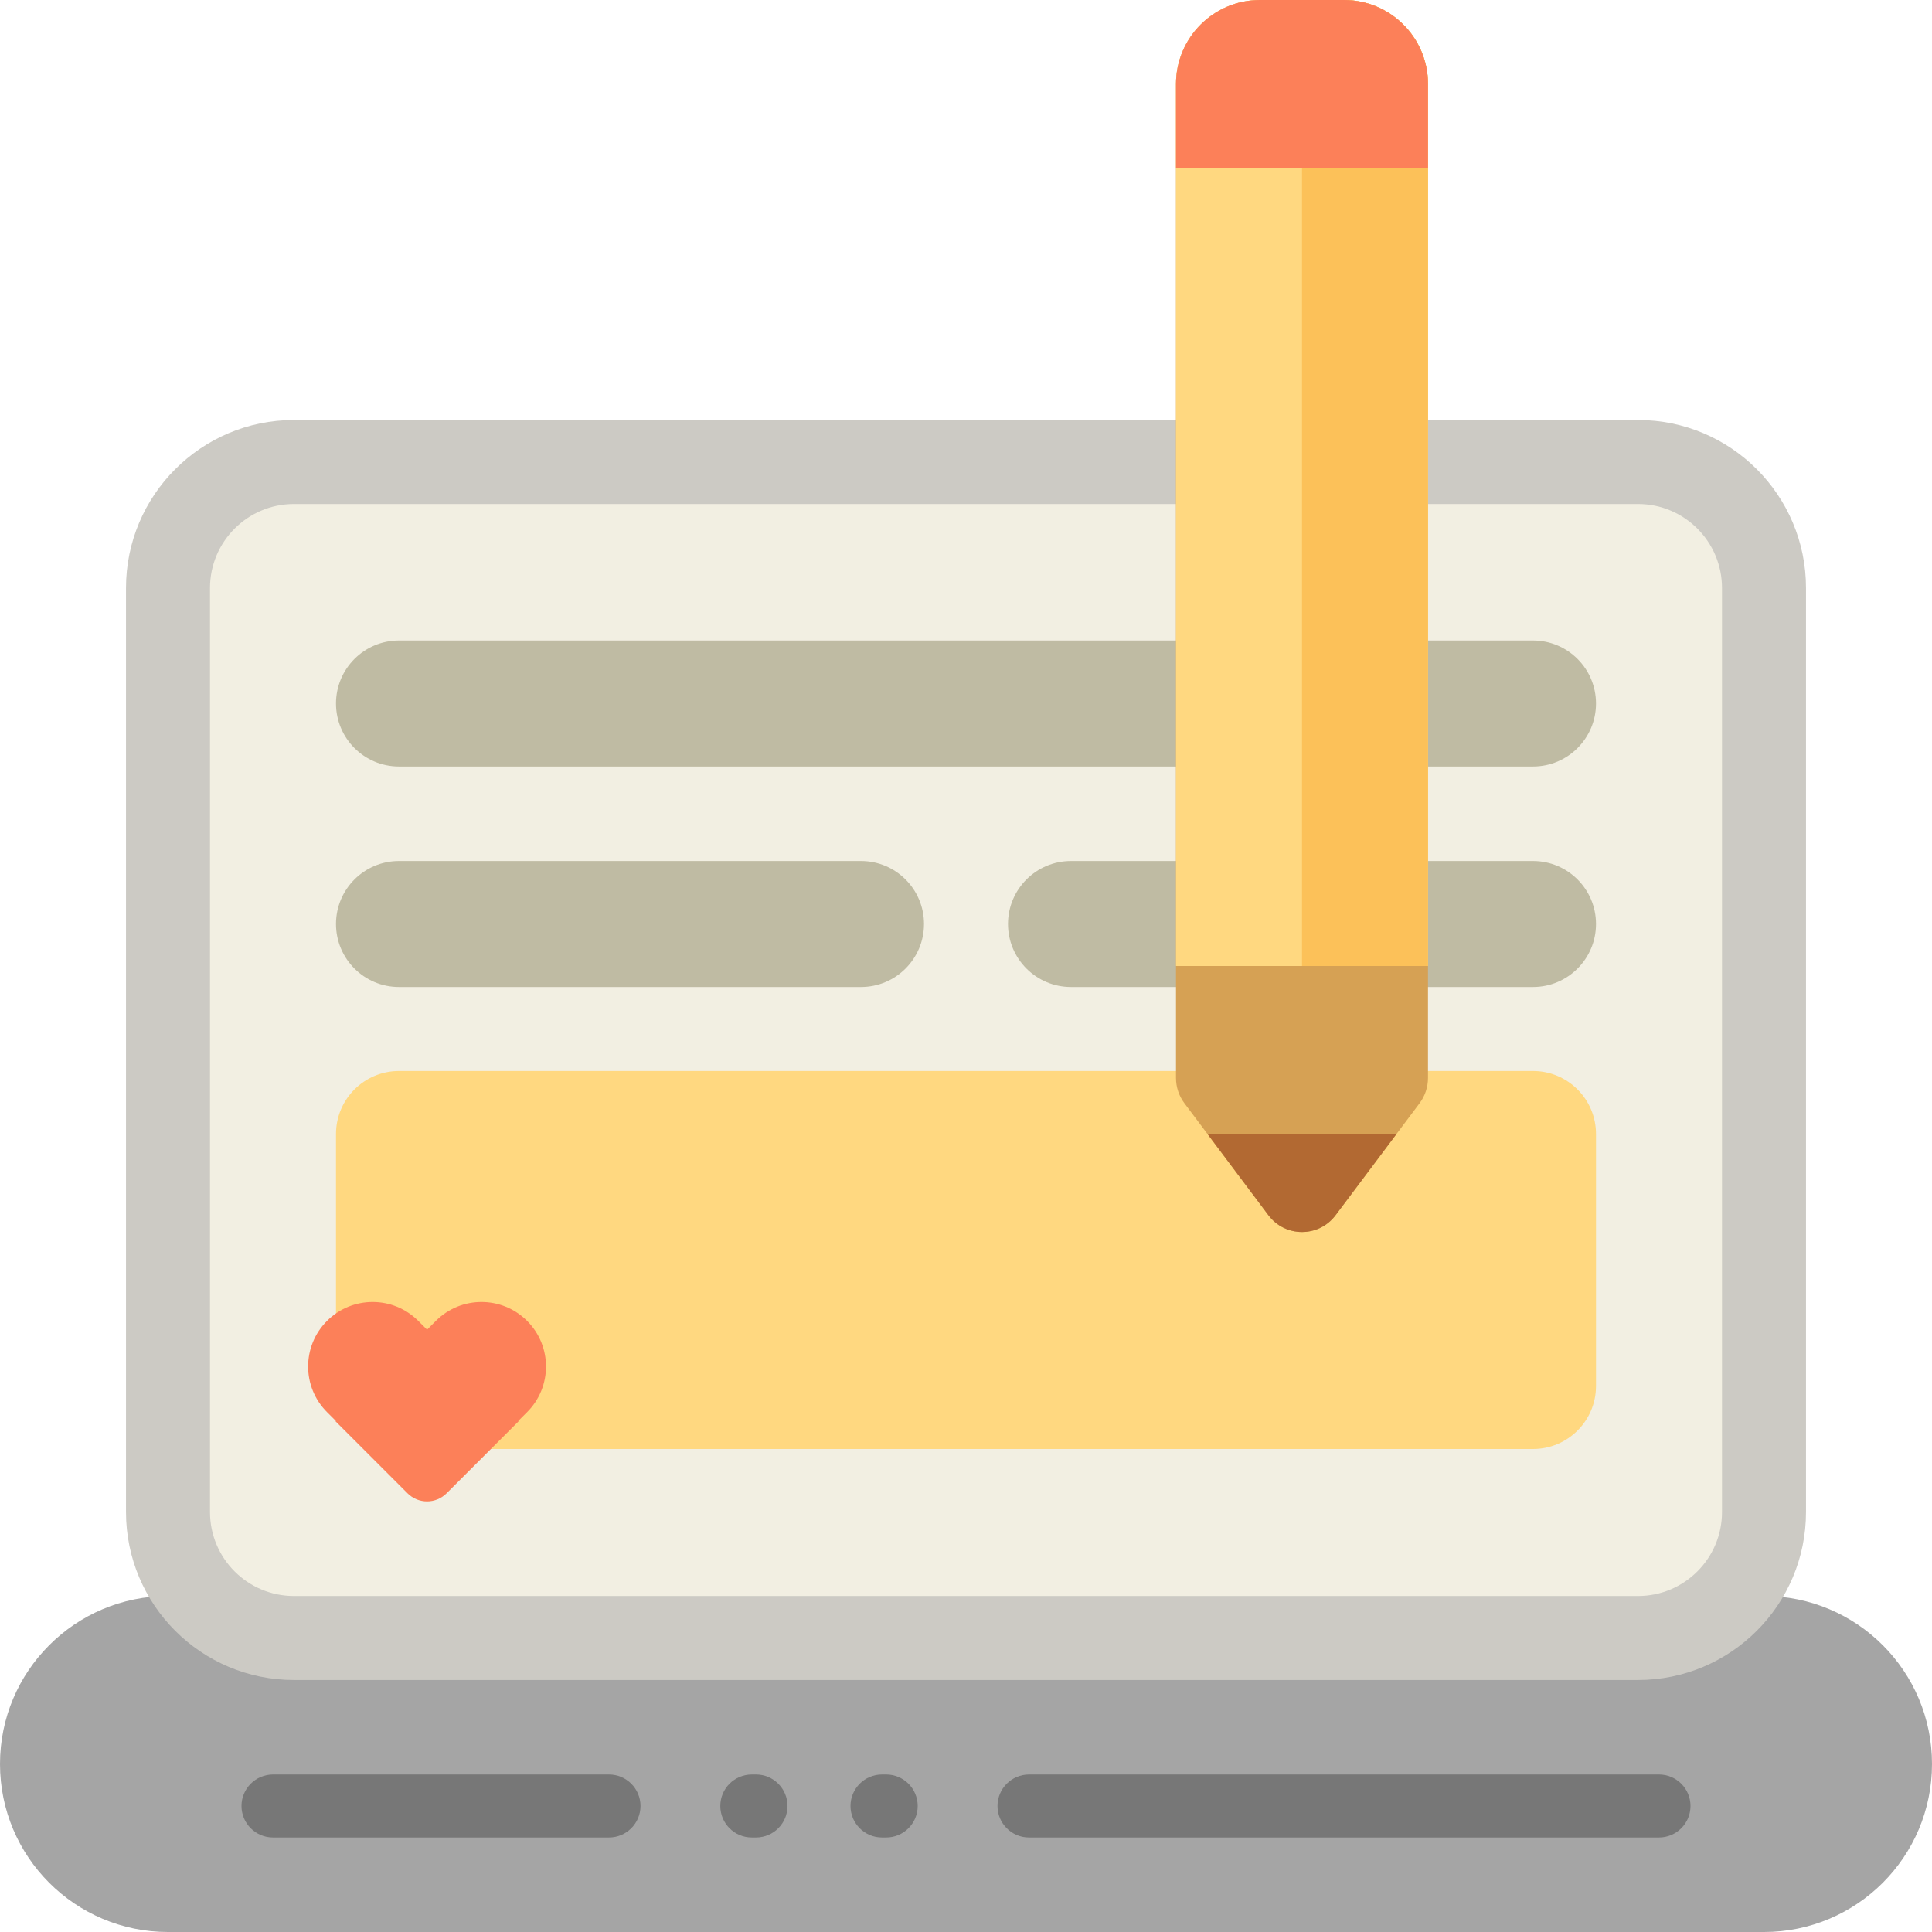
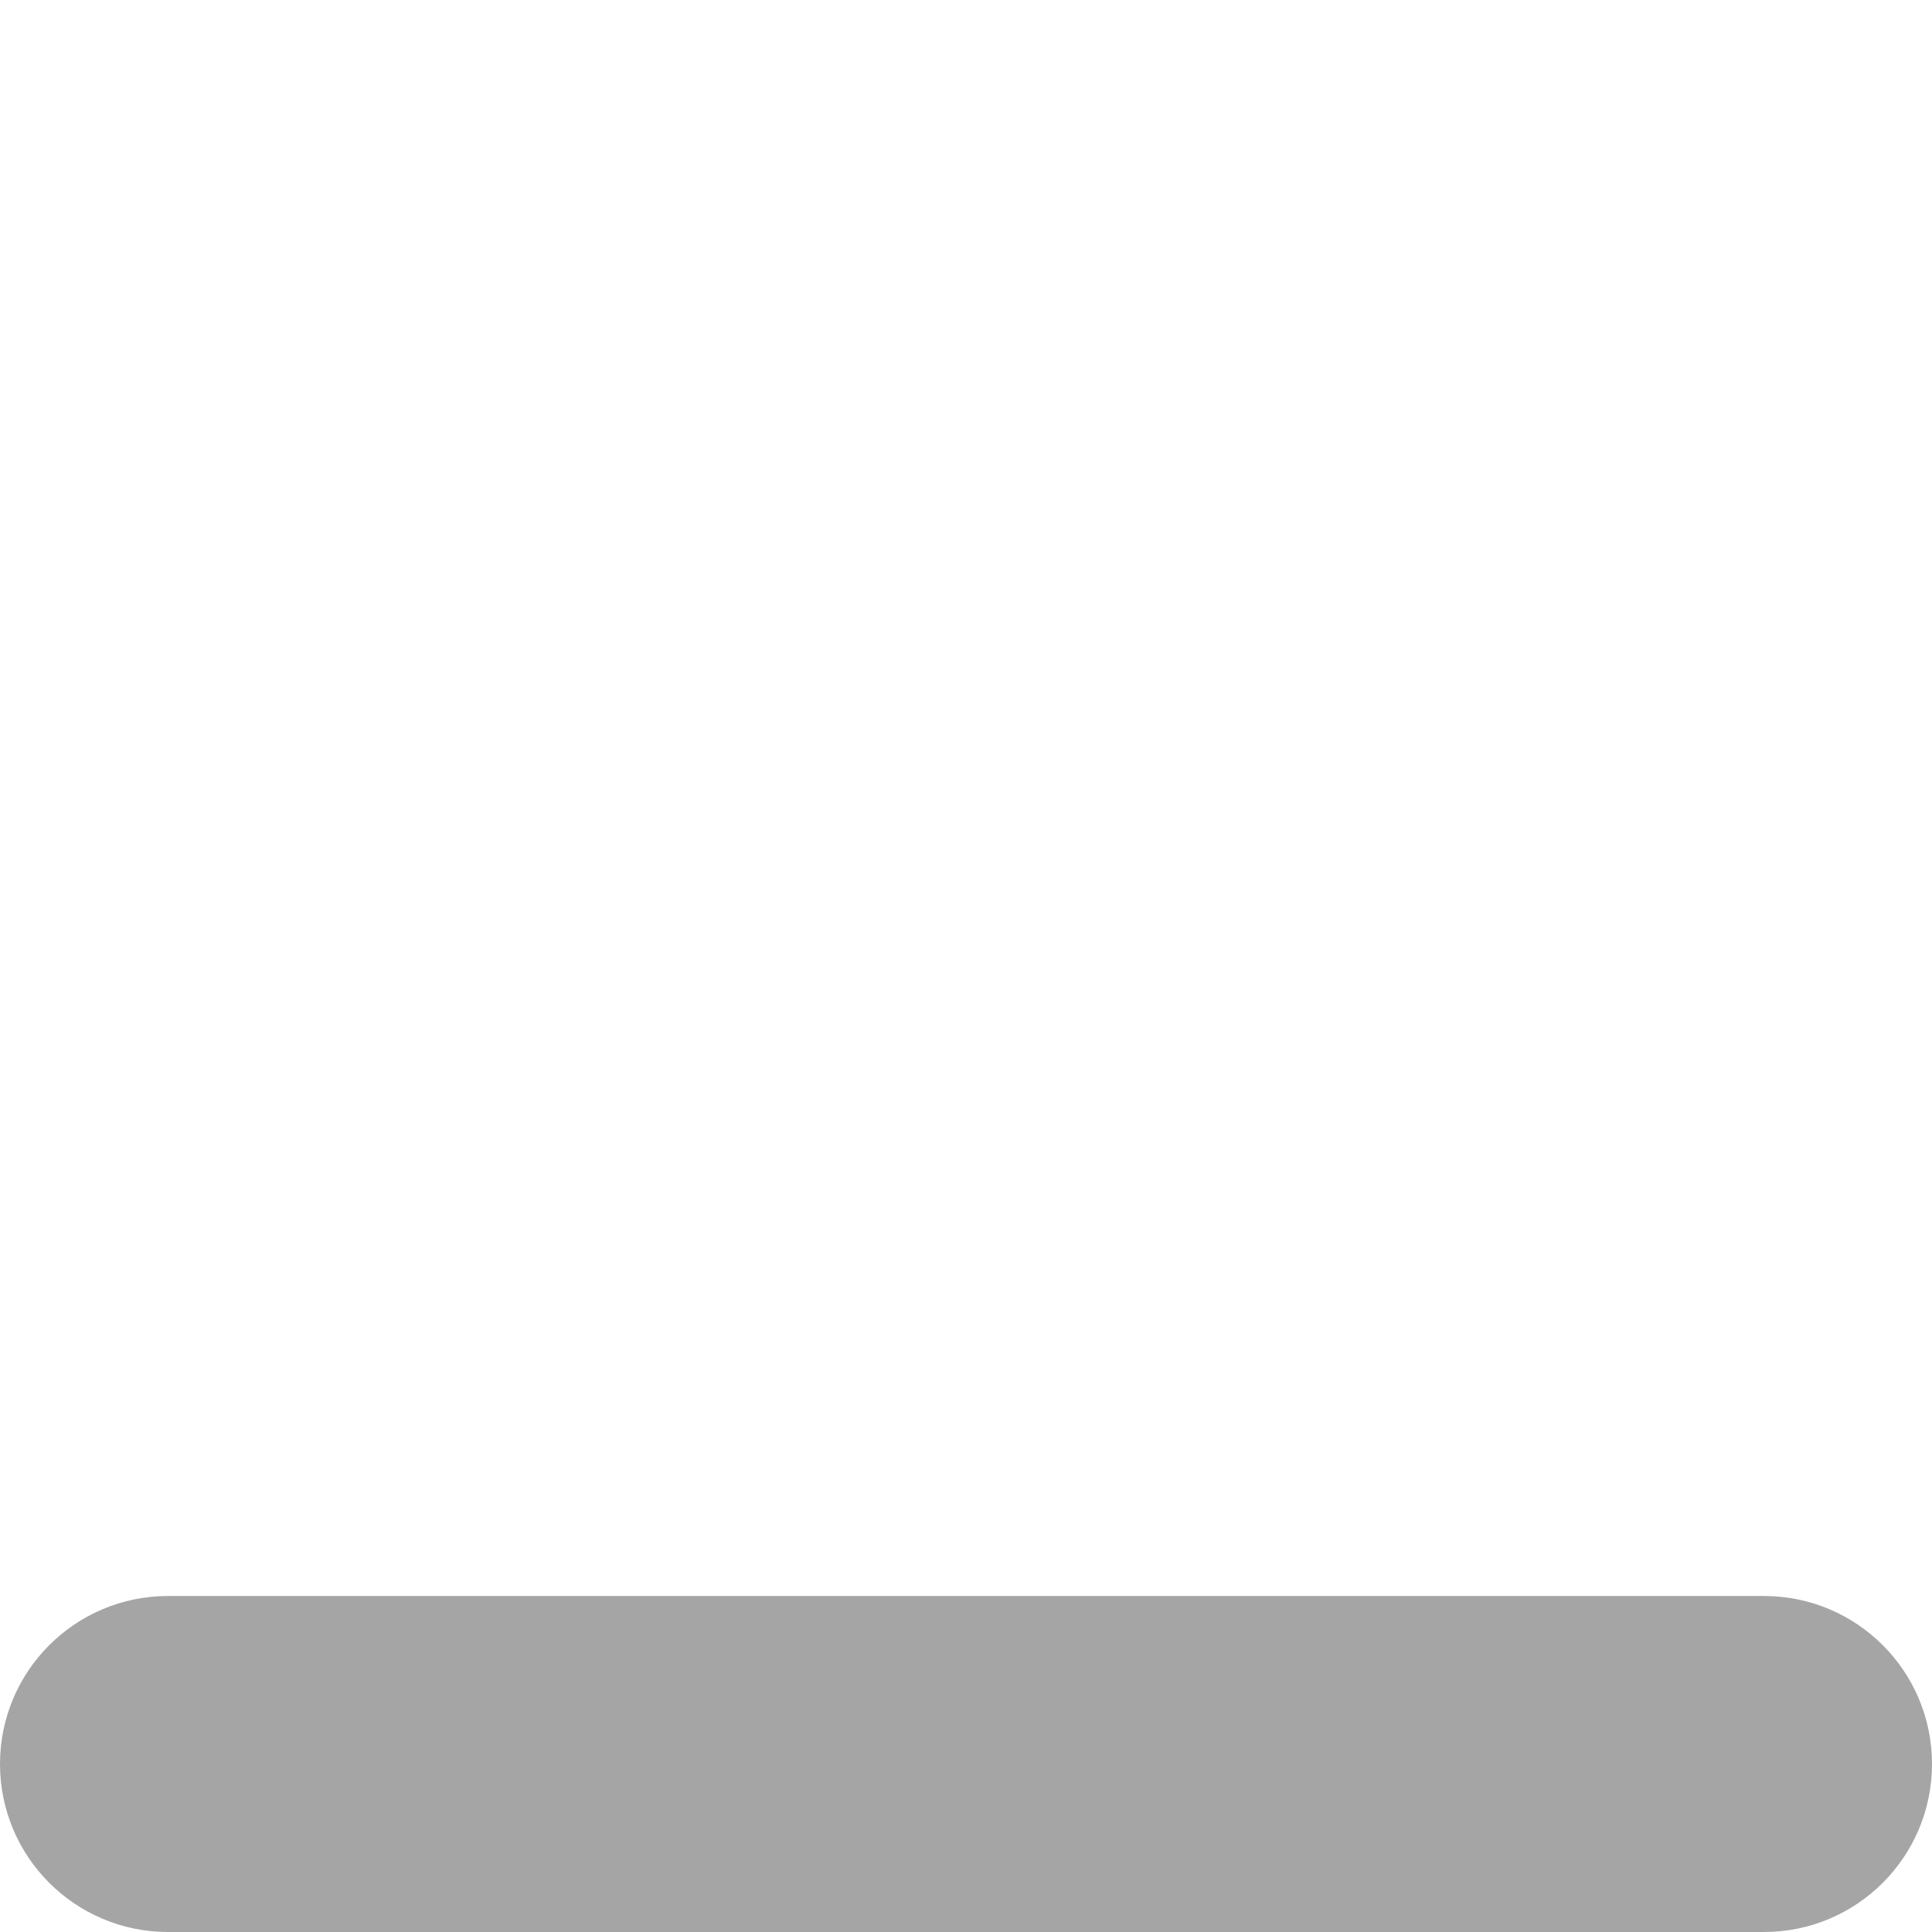
<svg xmlns="http://www.w3.org/2000/svg" height="800px" width="800px" version="1.1" id="Layer_1" viewBox="0 0 512 512" xml:space="preserve">
  <path style="fill:#A5A5A5;" d="M512,467.478L512,467.478C512,492.066,492.066,512,467.478,512H44.522  C19.933,512,0,492.066,0,467.478l0,0c0-24.588,19.933-44.522,44.522-44.522h422.957C492.066,422.957,512,442.89,512,467.478z" />
-   <path style="fill:#777777;" d="M169.739,478.609c0,4.61-3.738,8.348-8.348,8.348H72.348c-4.61,0-8.348-3.738-8.348-8.348  s3.738-8.348,8.348-8.348h89.043C166.002,470.261,169.739,473.998,169.739,478.609z M439.652,470.261H272.696  c-4.61,0-8.348,3.738-8.348,8.348s3.738,8.348,8.348,8.348h166.957c4.61,0,8.348-3.738,8.348-8.348S444.262,470.261,439.652,470.261  z M234.852,470.261h-1.113c-4.61,0-8.348,3.738-8.348,8.348s3.738,8.348,8.348,8.348h1.113c4.61,0,8.348-3.738,8.348-8.348  S239.462,470.261,234.852,470.261z M200.348,470.261h-1.113c-4.61,0-8.348,3.738-8.348,8.348s3.738,8.348,8.348,8.348h1.113  c4.61,0,8.348-3.738,8.348-8.348S204.958,470.261,200.348,470.261z" />
-   <path style="fill:#CCCAC4;" d="M478.609,155.826v244.87c0,24.588-19.934,44.522-44.522,44.522H77.913  c-24.588,0-44.522-19.934-44.522-44.522v-244.87c0-24.588,19.933-44.522,44.522-44.522h356.174  C458.675,111.304,478.609,131.238,478.609,155.826z" />
-   <path style="fill:#F2EFE2;" d="M434.087,422.957H77.913c-12.295,0-22.261-9.966-22.261-22.261v-244.87  c0-12.295,9.966-22.261,22.261-22.261h356.174c12.295,0,22.261,9.966,22.261,22.261v244.87  C456.348,412.99,446.382,422.957,434.087,422.957z" />
-   <path style="fill:#BFBBA3;" d="M406.261,203.13H105.739c-9.22,0-16.696-7.475-16.696-16.696l0,0c0-9.22,7.475-16.696,16.696-16.696  h300.522c9.22,0,16.696,7.475,16.696,16.696l0,0C422.957,195.655,415.481,203.13,406.261,203.13z M244.87,244.87L244.87,244.87  c0-9.22-7.475-16.696-16.696-16.696H105.739c-9.22,0-16.696,7.475-16.696,16.696l0,0c0,9.22,7.475,16.696,16.696,16.696h122.435  C237.395,261.565,244.87,254.09,244.87,244.87z M422.957,244.87L422.957,244.87c0-9.22-7.475-16.696-16.696-16.696H283.826  c-9.22,0-16.696,7.475-16.696,16.696l0,0c0,9.22,7.475,16.696,16.696,16.696h122.435C415.482,261.565,422.957,254.09,422.957,244.87  z" />
-   <path style="fill:#FFD880;" d="M406.261,384H105.739c-9.22,0-16.696-7.475-16.696-16.696v-66.783c0-9.22,7.475-16.696,16.696-16.696  h300.522c9.22,0,16.696,7.475,16.696,16.696v66.783C422.957,376.525,415.482,384,406.261,384z" />
-   <path style="fill:#FC8059;" d="M139.688,374.23l-2.332,2.332l0.086,0.086l-19.098,19.098c-1.37,1.37-3.229,2.14-5.167,2.14l0,0  c-1.938,0-3.797-0.77-5.167-2.14l-19.098-19.098l0.086-0.086l-2.332-2.332c-6.677-6.677-6.677-17.501,0-24.179l0,0  c6.677-6.677,17.501-6.677,24.179,0l2.332,2.332l2.332-2.332c6.677-6.677,17.501-6.677,24.179,0l0,0  C146.365,356.728,146.365,367.553,139.688,374.23z" />
-   <path style="fill:#D6A154;" d="M376.209,292.36l-22.261,29.682c-4.452,5.936-13.357,5.936-17.809,0l-22.261-29.682  c-1.445-1.927-2.226-4.27-2.226-6.678V22.261C311.652,9.966,321.618,0,333.913,0h22.261c12.295,0,22.261,9.966,22.261,22.261  v263.421C378.435,288.089,377.653,290.433,376.209,292.36z" />
-   <path style="fill:#B26932;" d="M370.087,300.522l-16.139,21.518c-4.452,5.936-13.357,5.936-17.809,0L320,300.522H370.087z" />
-   <path style="fill:#FFD880;" d="M311.652,256V22.261C311.652,9.966,321.618,0,333.913,0h22.261c12.295,0,22.261,9.966,22.261,22.261  V256H311.652z" />
-   <path style="fill:#FCC159;" d="M345.043,256V0h11.13c12.295,0,22.261,9.966,22.261,22.261V256H345.043z" />
-   <path style="fill:#FC8059;" d="M378.435,22.261v22.261h-66.783V22.261C311.652,9.966,321.618,0,333.913,0h22.261  C368.469,0,378.435,9.966,378.435,22.261z" />
</svg>
